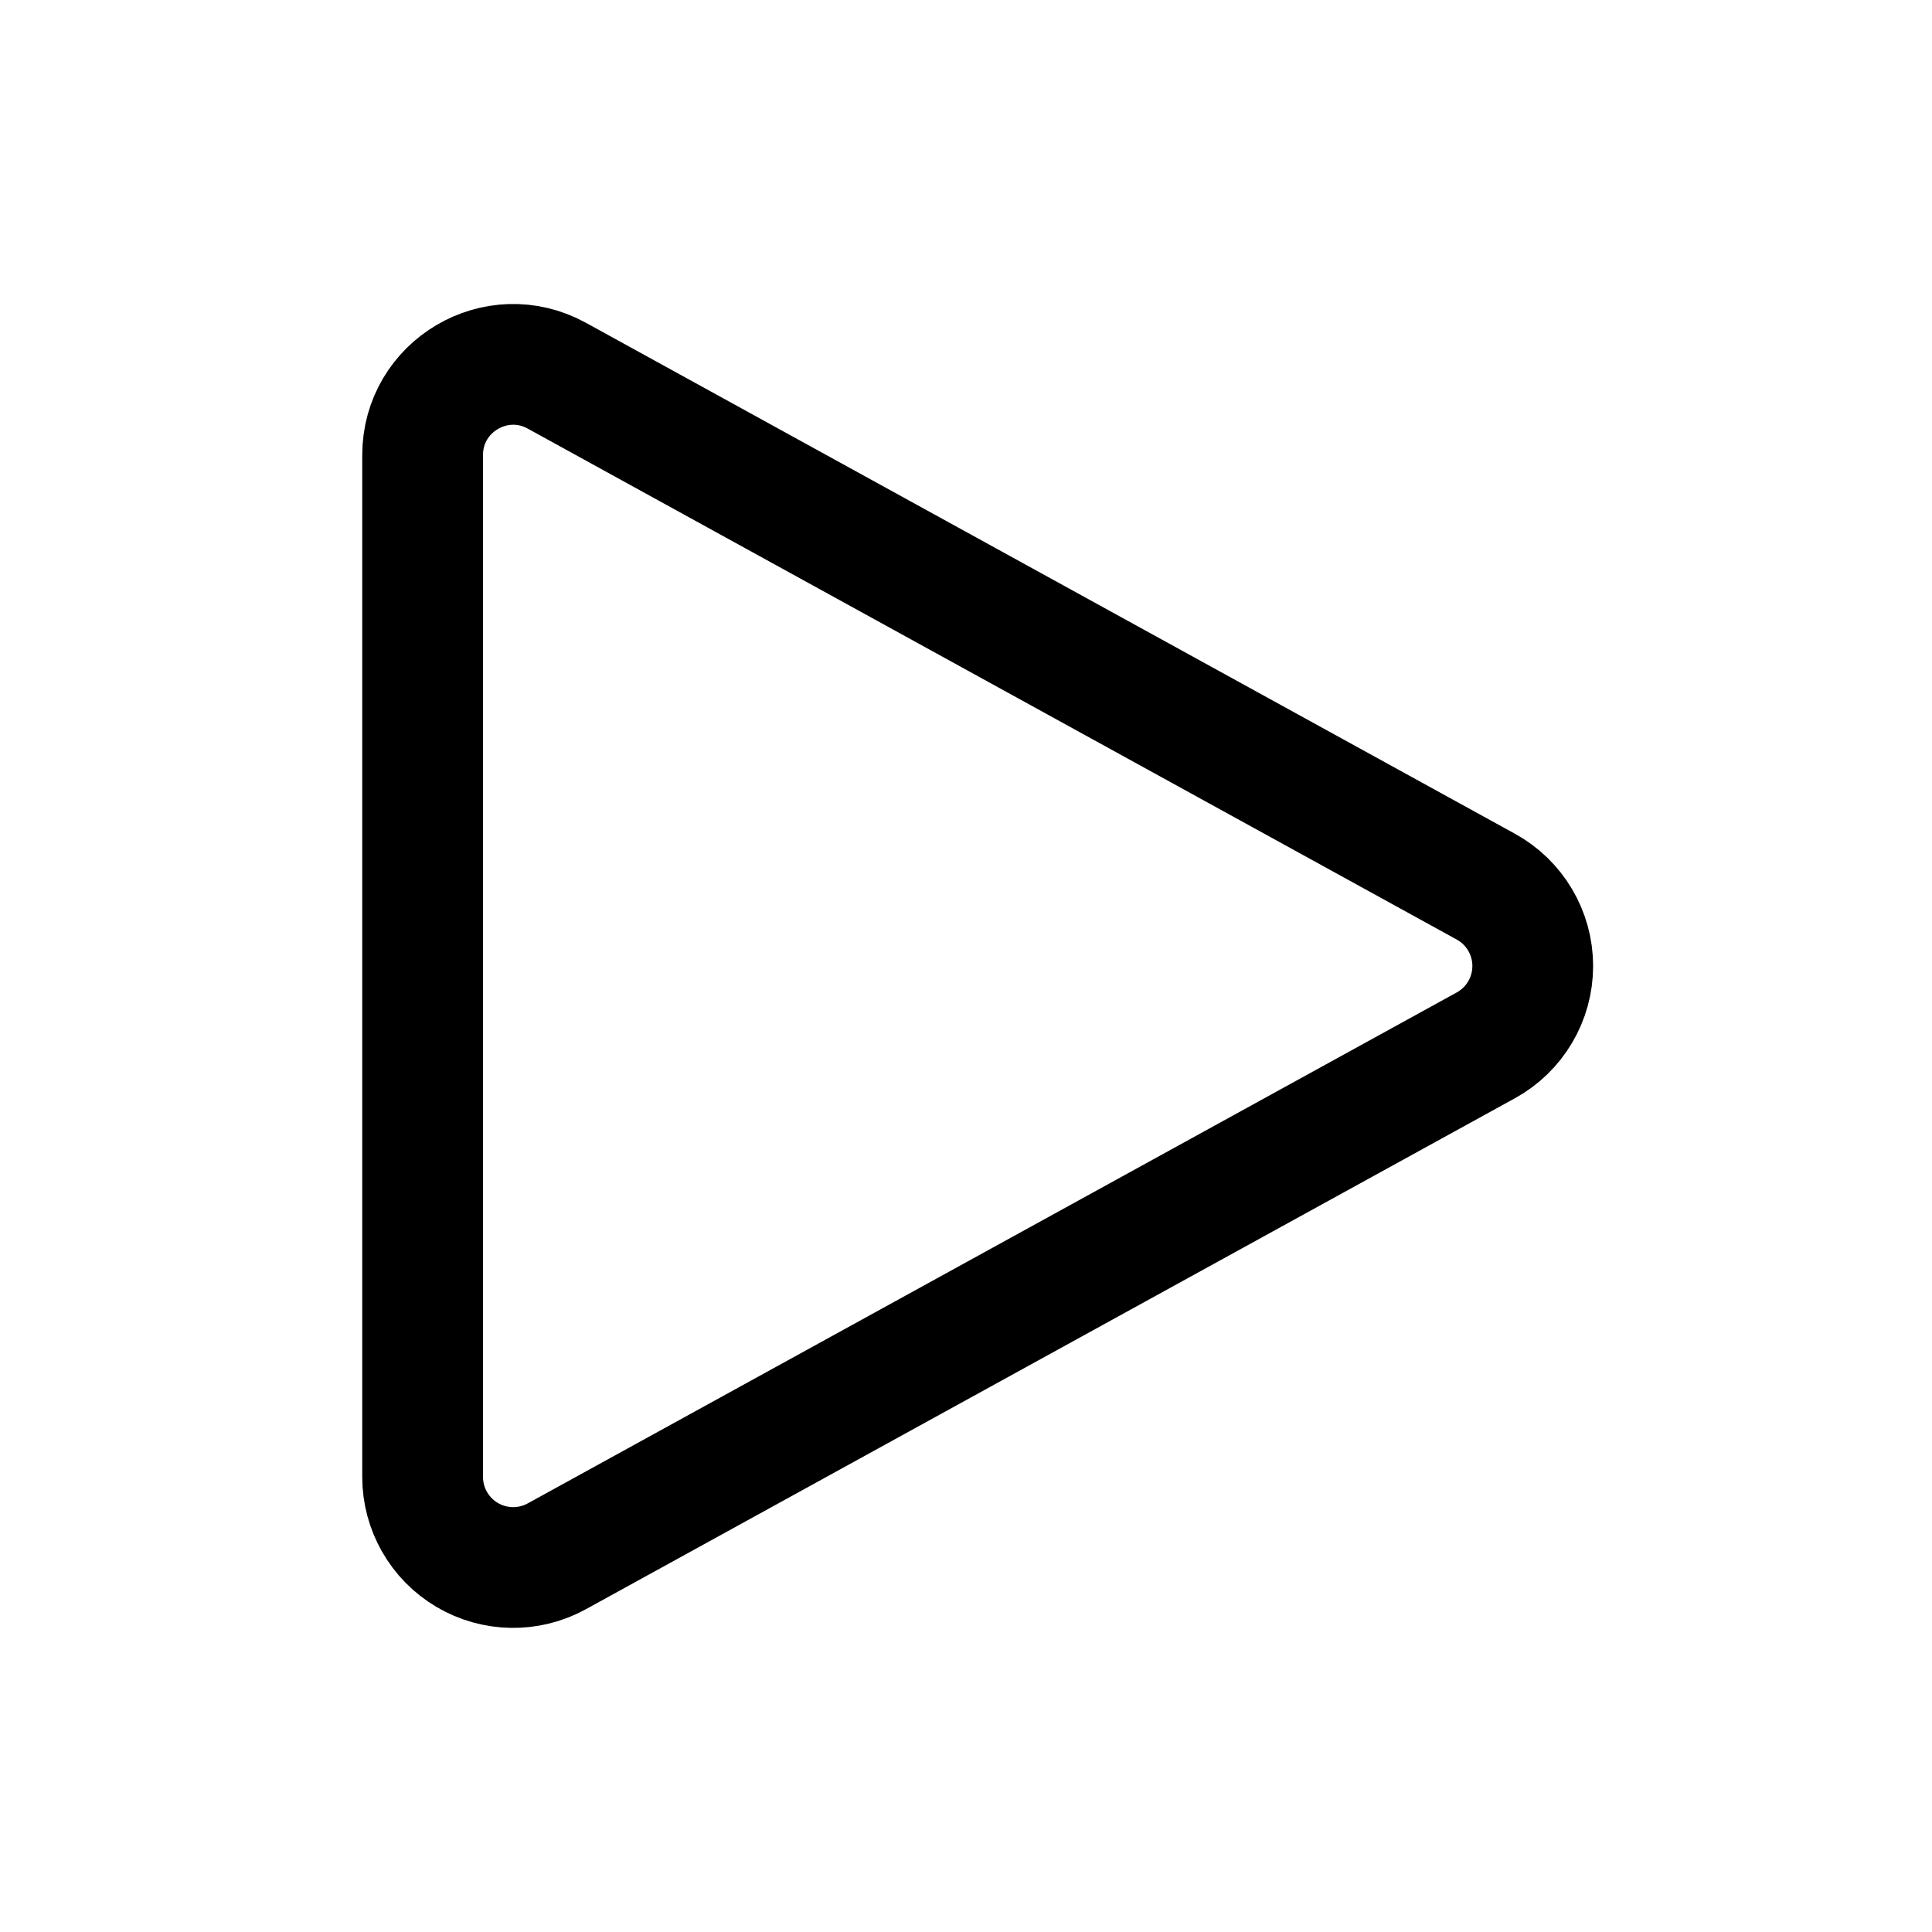
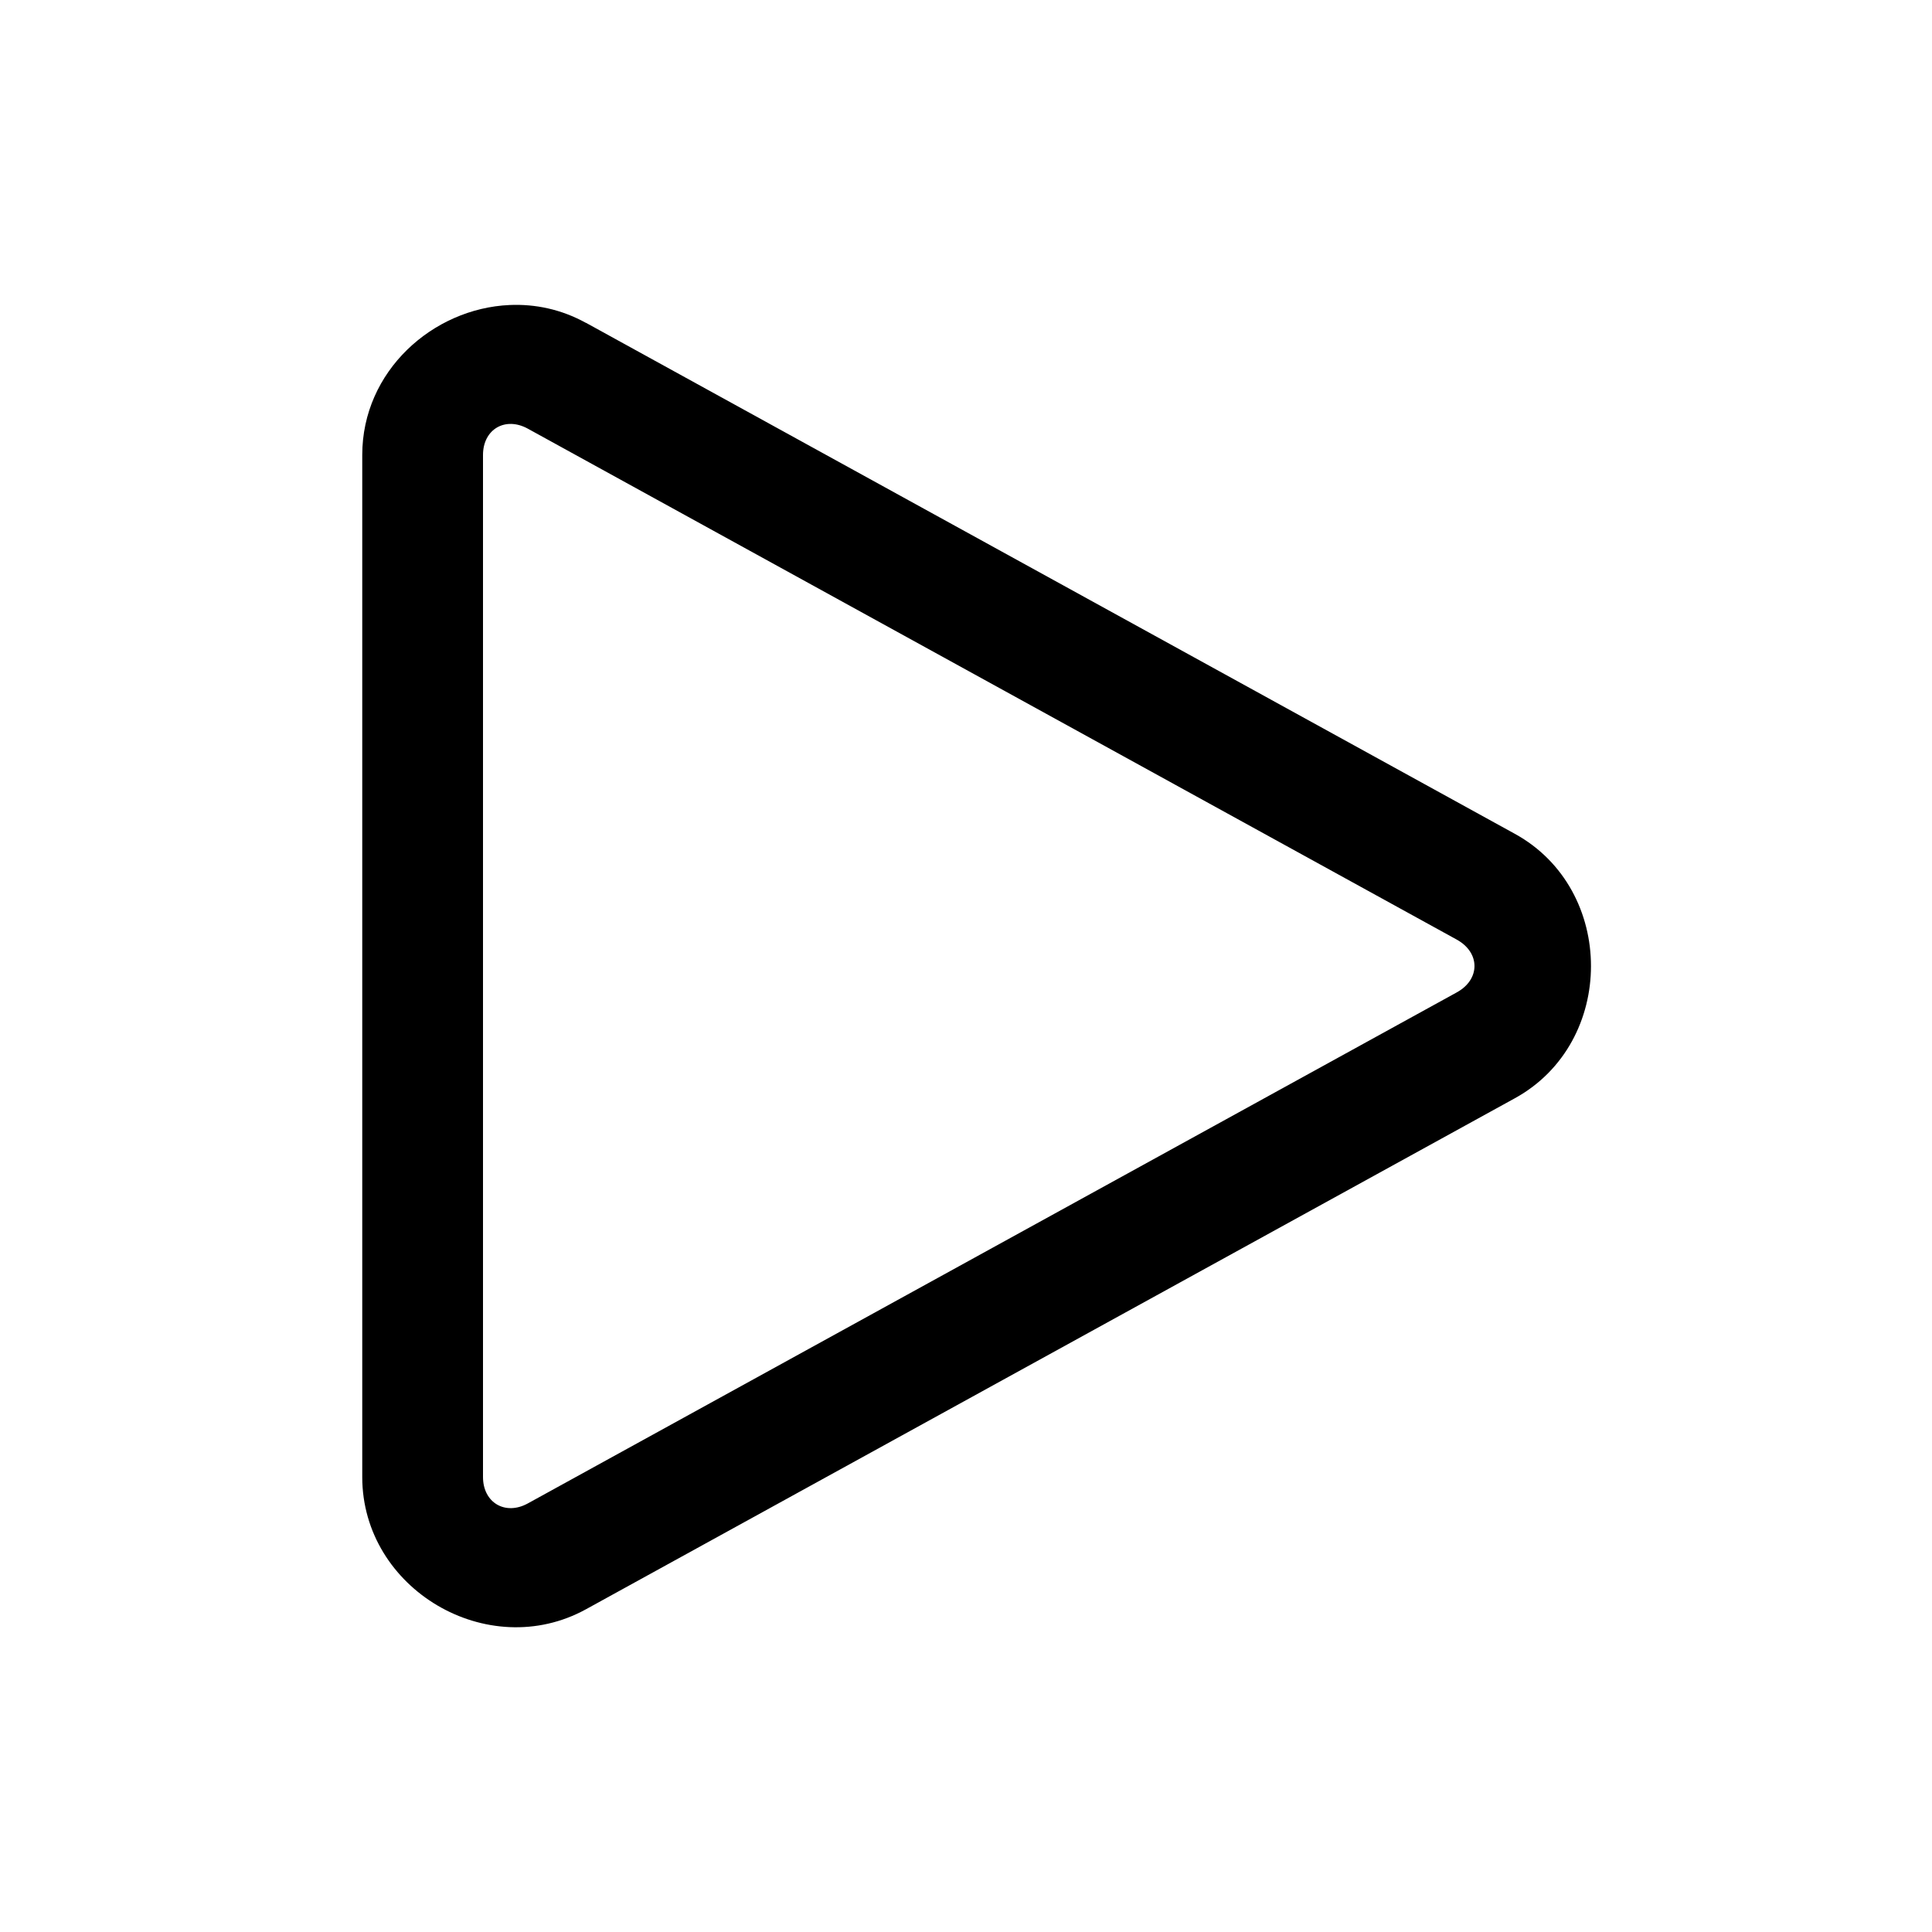
- <svg xmlns="http://www.w3.org/2000/svg" width="24" height="24" viewBox="0 0 24 24">
-   <path fill="none" stroke="currentColor" stroke-linecap="round" stroke-linejoin="round" stroke-width="1.5" d="M5.25 5.653c0-.856.917-1.398 1.667-.986l11.54 6.347a1.125 1.125 0 0 1 0 1.972l-11.54 6.347a1.125 1.125 0 0 1-1.667-.986z" />
+ <svg xmlns="http://www.w3.org/2000/svg" width="24" height="24" viewBox="0 0 24 24" version="1.1" id="svg1">
+   <defs id="defs1" />
+   <path style="baseline-shift:baseline;display:inline;overflow:visible;vector-effect:none;fill:currentColor;stroke-linecap:round;stroke-linejoin:round;enable-background:accumulate;stop-color:#000000;stop-opacity:1;opacity:1" d="M 6.33,3.789 C 5.377,3.831 4.5,4.609 4.5,5.652 V 18.348 c -2.102e-4,1.392 1.56,2.313 2.779,1.643 L 18.818,13.643 c 1.261,-0.693 1.261,-2.592 0,-3.285 L 7.279,4.01 a 0.75,0.75 0 0 0 -0.002,0 C 6.972,3.842 6.648,3.775 6.33,3.789 Z M 6.555,5.324 18.096,11.672 c 0.294,0.162 0.294,0.495 0,0.656 L 6.557,18.676 C 6.277,18.83 6,18.667 6,18.348 V 5.652 C 6,5.333 6.275,5.172 6.555,5.324 Z" id="path1" />
</svg>
